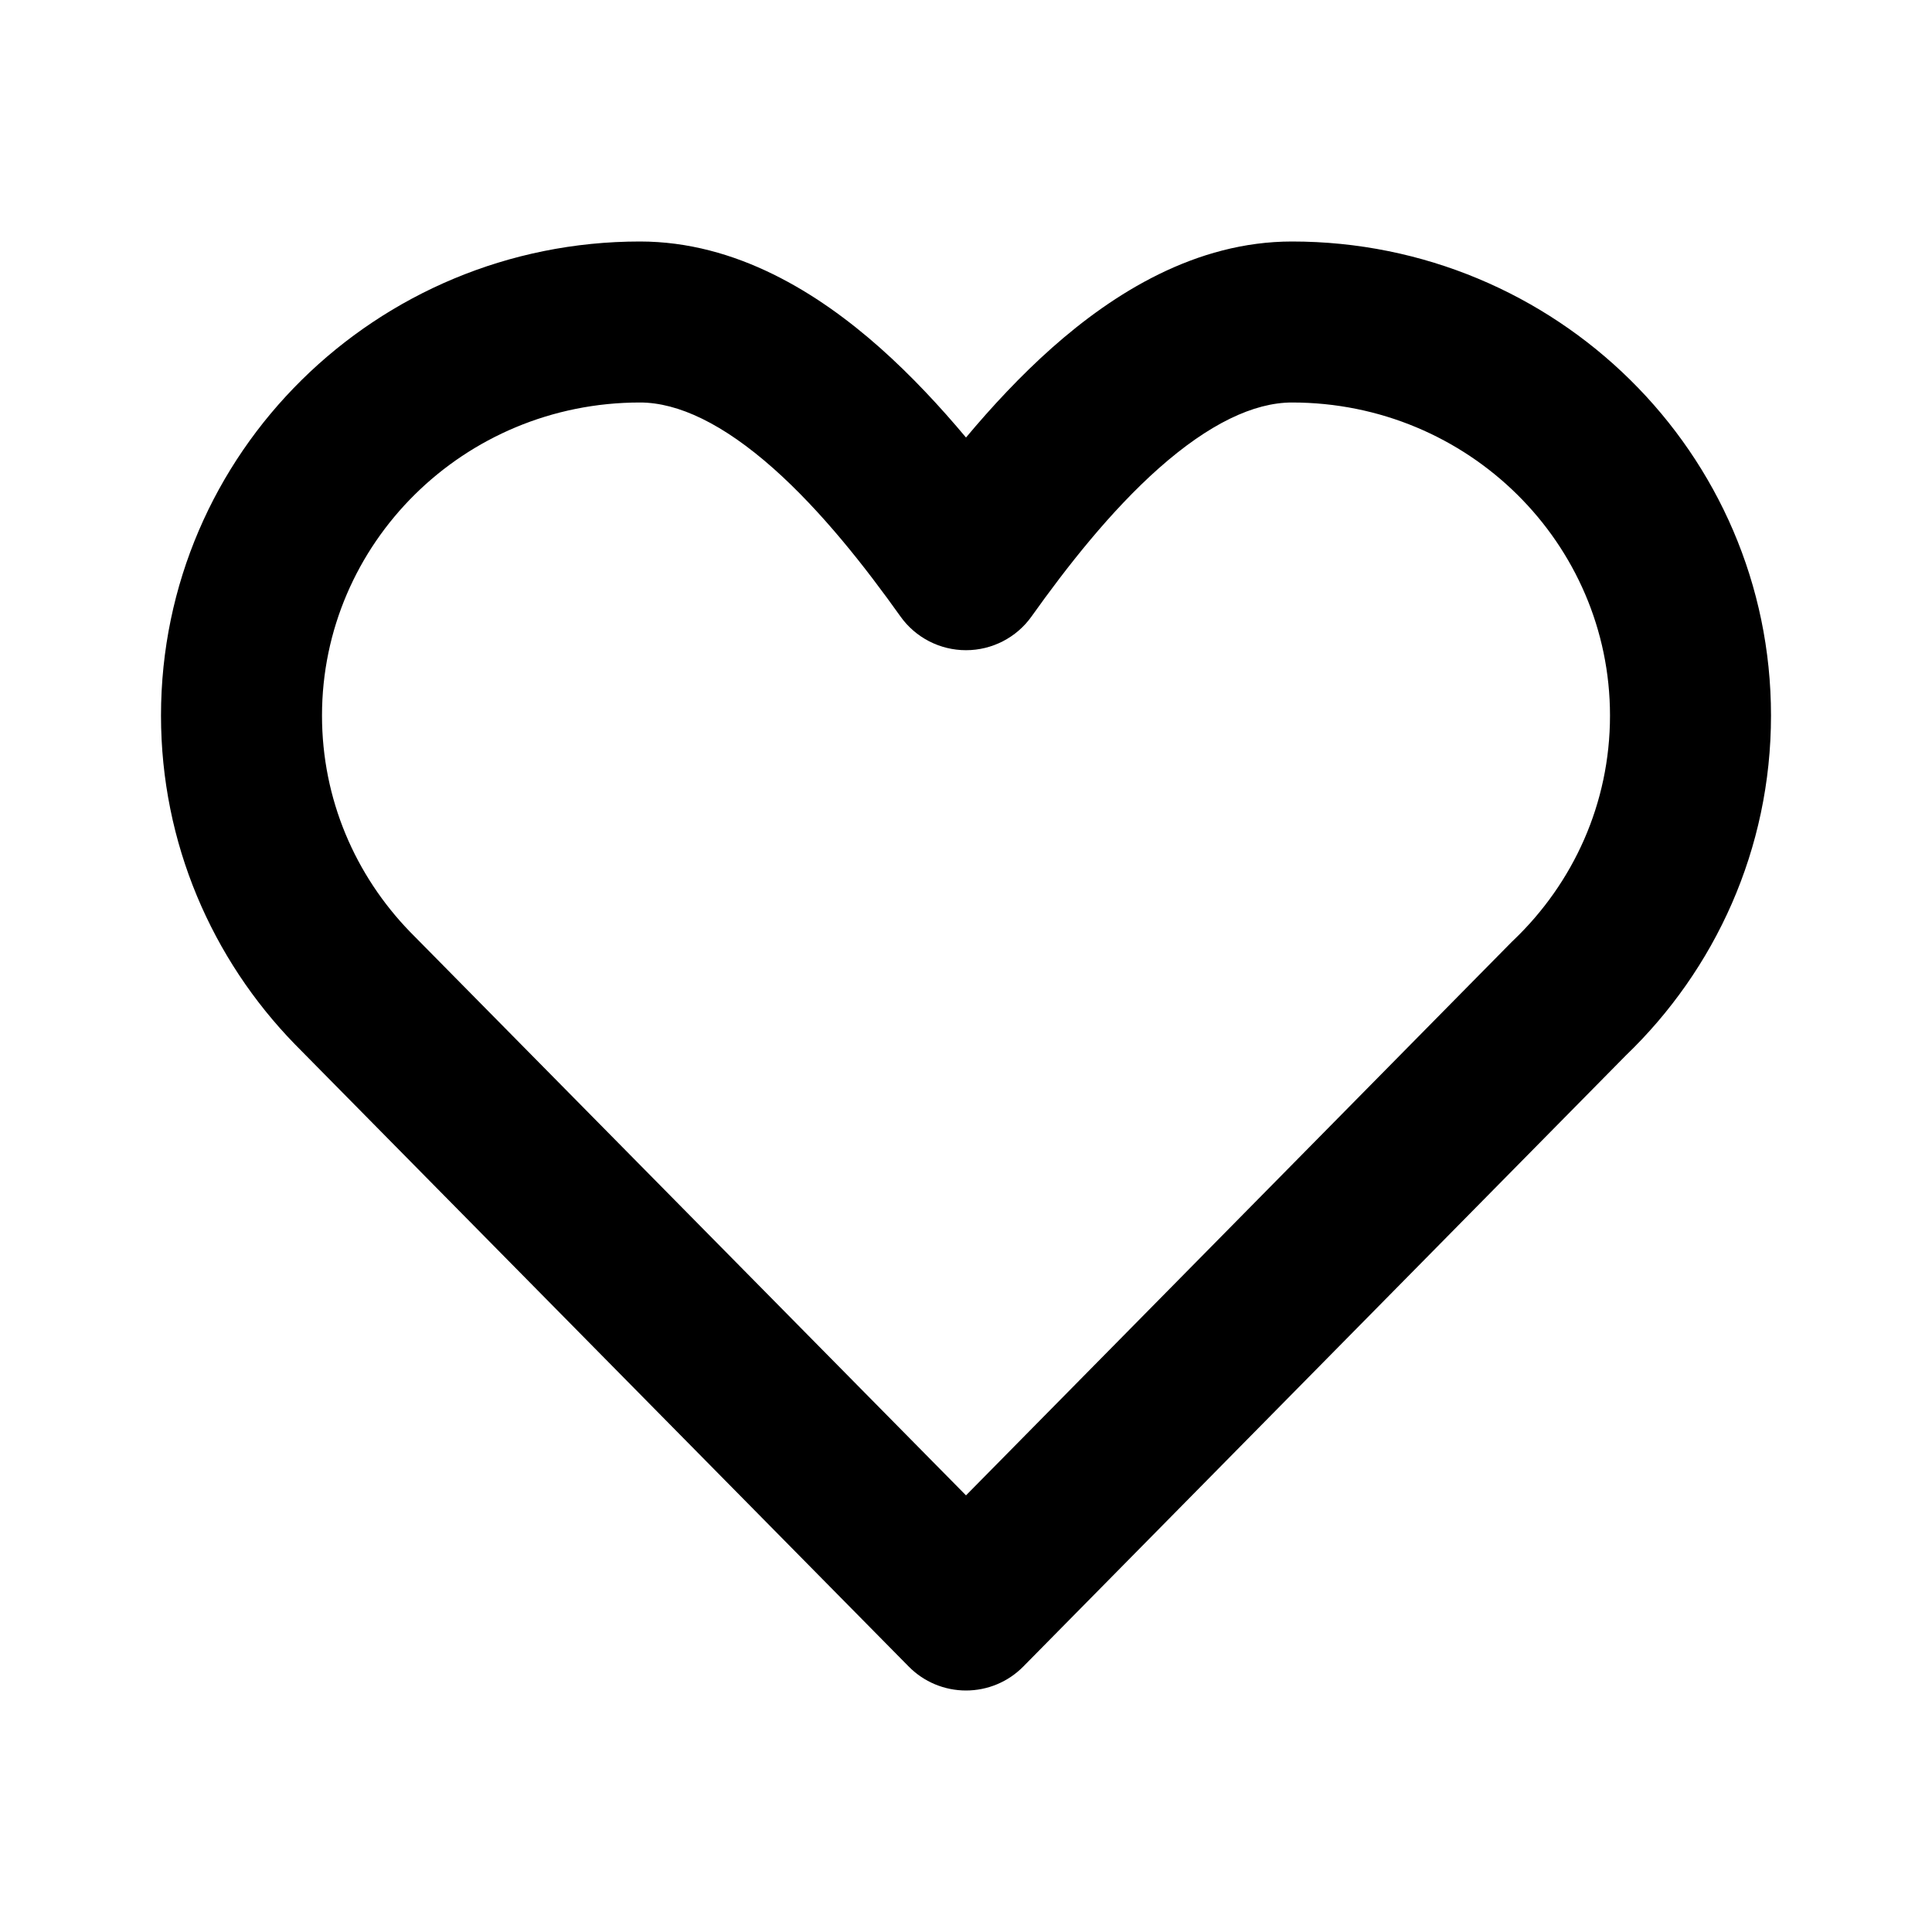
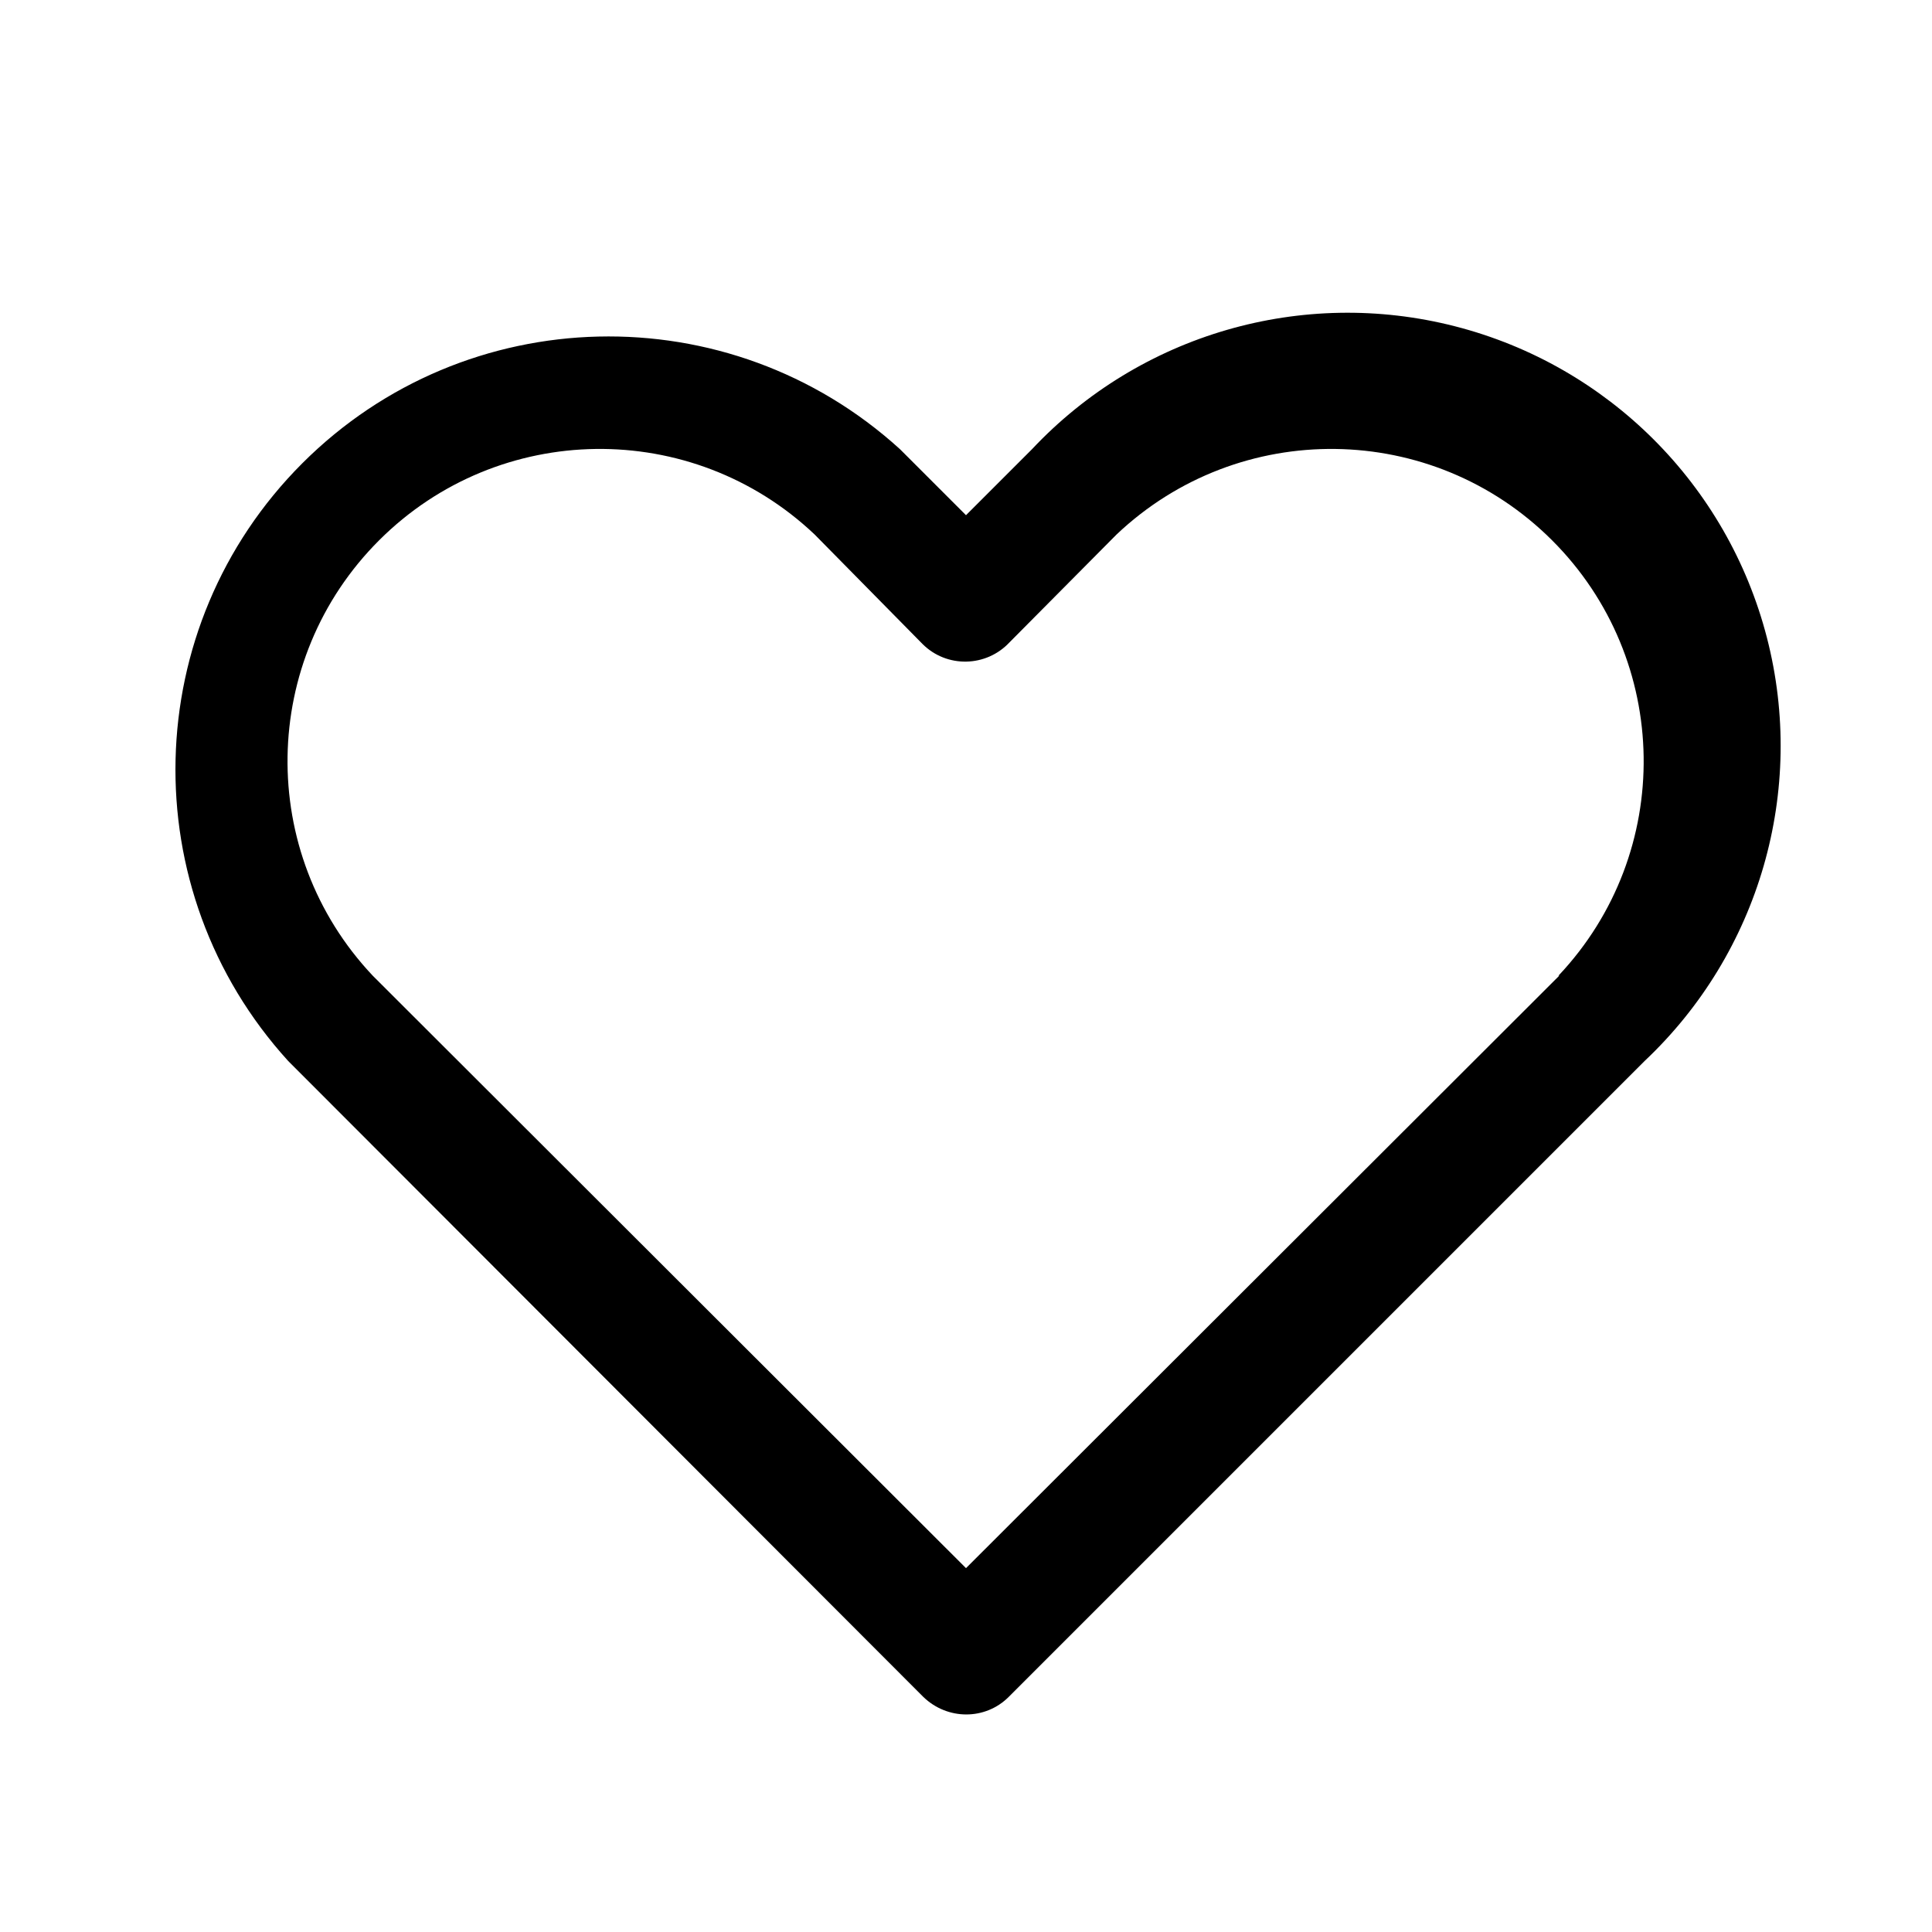
- <svg xmlns="http://www.w3.org/2000/svg" width="30" height="30" viewBox="0 0 24 24" fill="none">
-   <path fill-rule="evenodd" clip-rule="evenodd" d="M7.95 5C5.757 5 4 6.753 4 8.889C4 9.929 4.414 10.874 5.093 11.575L12 18.576L18.781 11.699C18.788 11.692 18.795 11.685 18.802 11.679C19.544 10.969 20 9.981 20 8.889C20 6.753 18.243 5 16.05 5C15.574 5 15.016 5.267 14.396 5.816C13.792 6.352 13.25 7.046 12.814 7.658C12.627 7.921 12.323 8.077 12 8.077C11.677 8.077 11.373 7.921 11.186 7.658C10.75 7.046 10.208 6.352 9.604 5.816C8.984 5.267 8.426 5 7.95 5ZM2 8.889C2 5.625 4.676 3 7.95 3C9.148 3 10.168 3.644 10.93 4.319C11.322 4.667 11.681 5.054 12 5.435C12.319 5.054 12.678 4.667 13.07 4.319C13.832 3.644 14.852 3 16.05 3C19.324 3 22 5.625 22 8.889C22 10.548 21.306 12.046 20.195 13.113L12.712 20.702C12.524 20.893 12.268 21 12 21C11.732 21 11.476 20.893 11.288 20.702L3.662 12.971C2.635 11.915 2 10.475 2 8.889Z" fill="black" />
+ <svg xmlns="http://www.w3.org/2000/svg" width="24" height="24" viewBox="0 0 24 24">
+   <path d="M12.82 5.58 12 6.4l-.82-.82a5.38 5.38 0 0 0-7.6 7.6l7.89 7.9c.3.29.77.29 1.06 0l7.9-7.9a5.38 5.38 0 1 0-7.61-7.6Zm6.55 6.54L12 19.48l-7.37-7.36a3.88 3.88 0 0 1 5.49-5.48L11.46 8c.3.3.79.29 1.08-.02l1.33-1.34a3.88 3.88 0 0 1 5.49 5.48Z" />
</svg>
